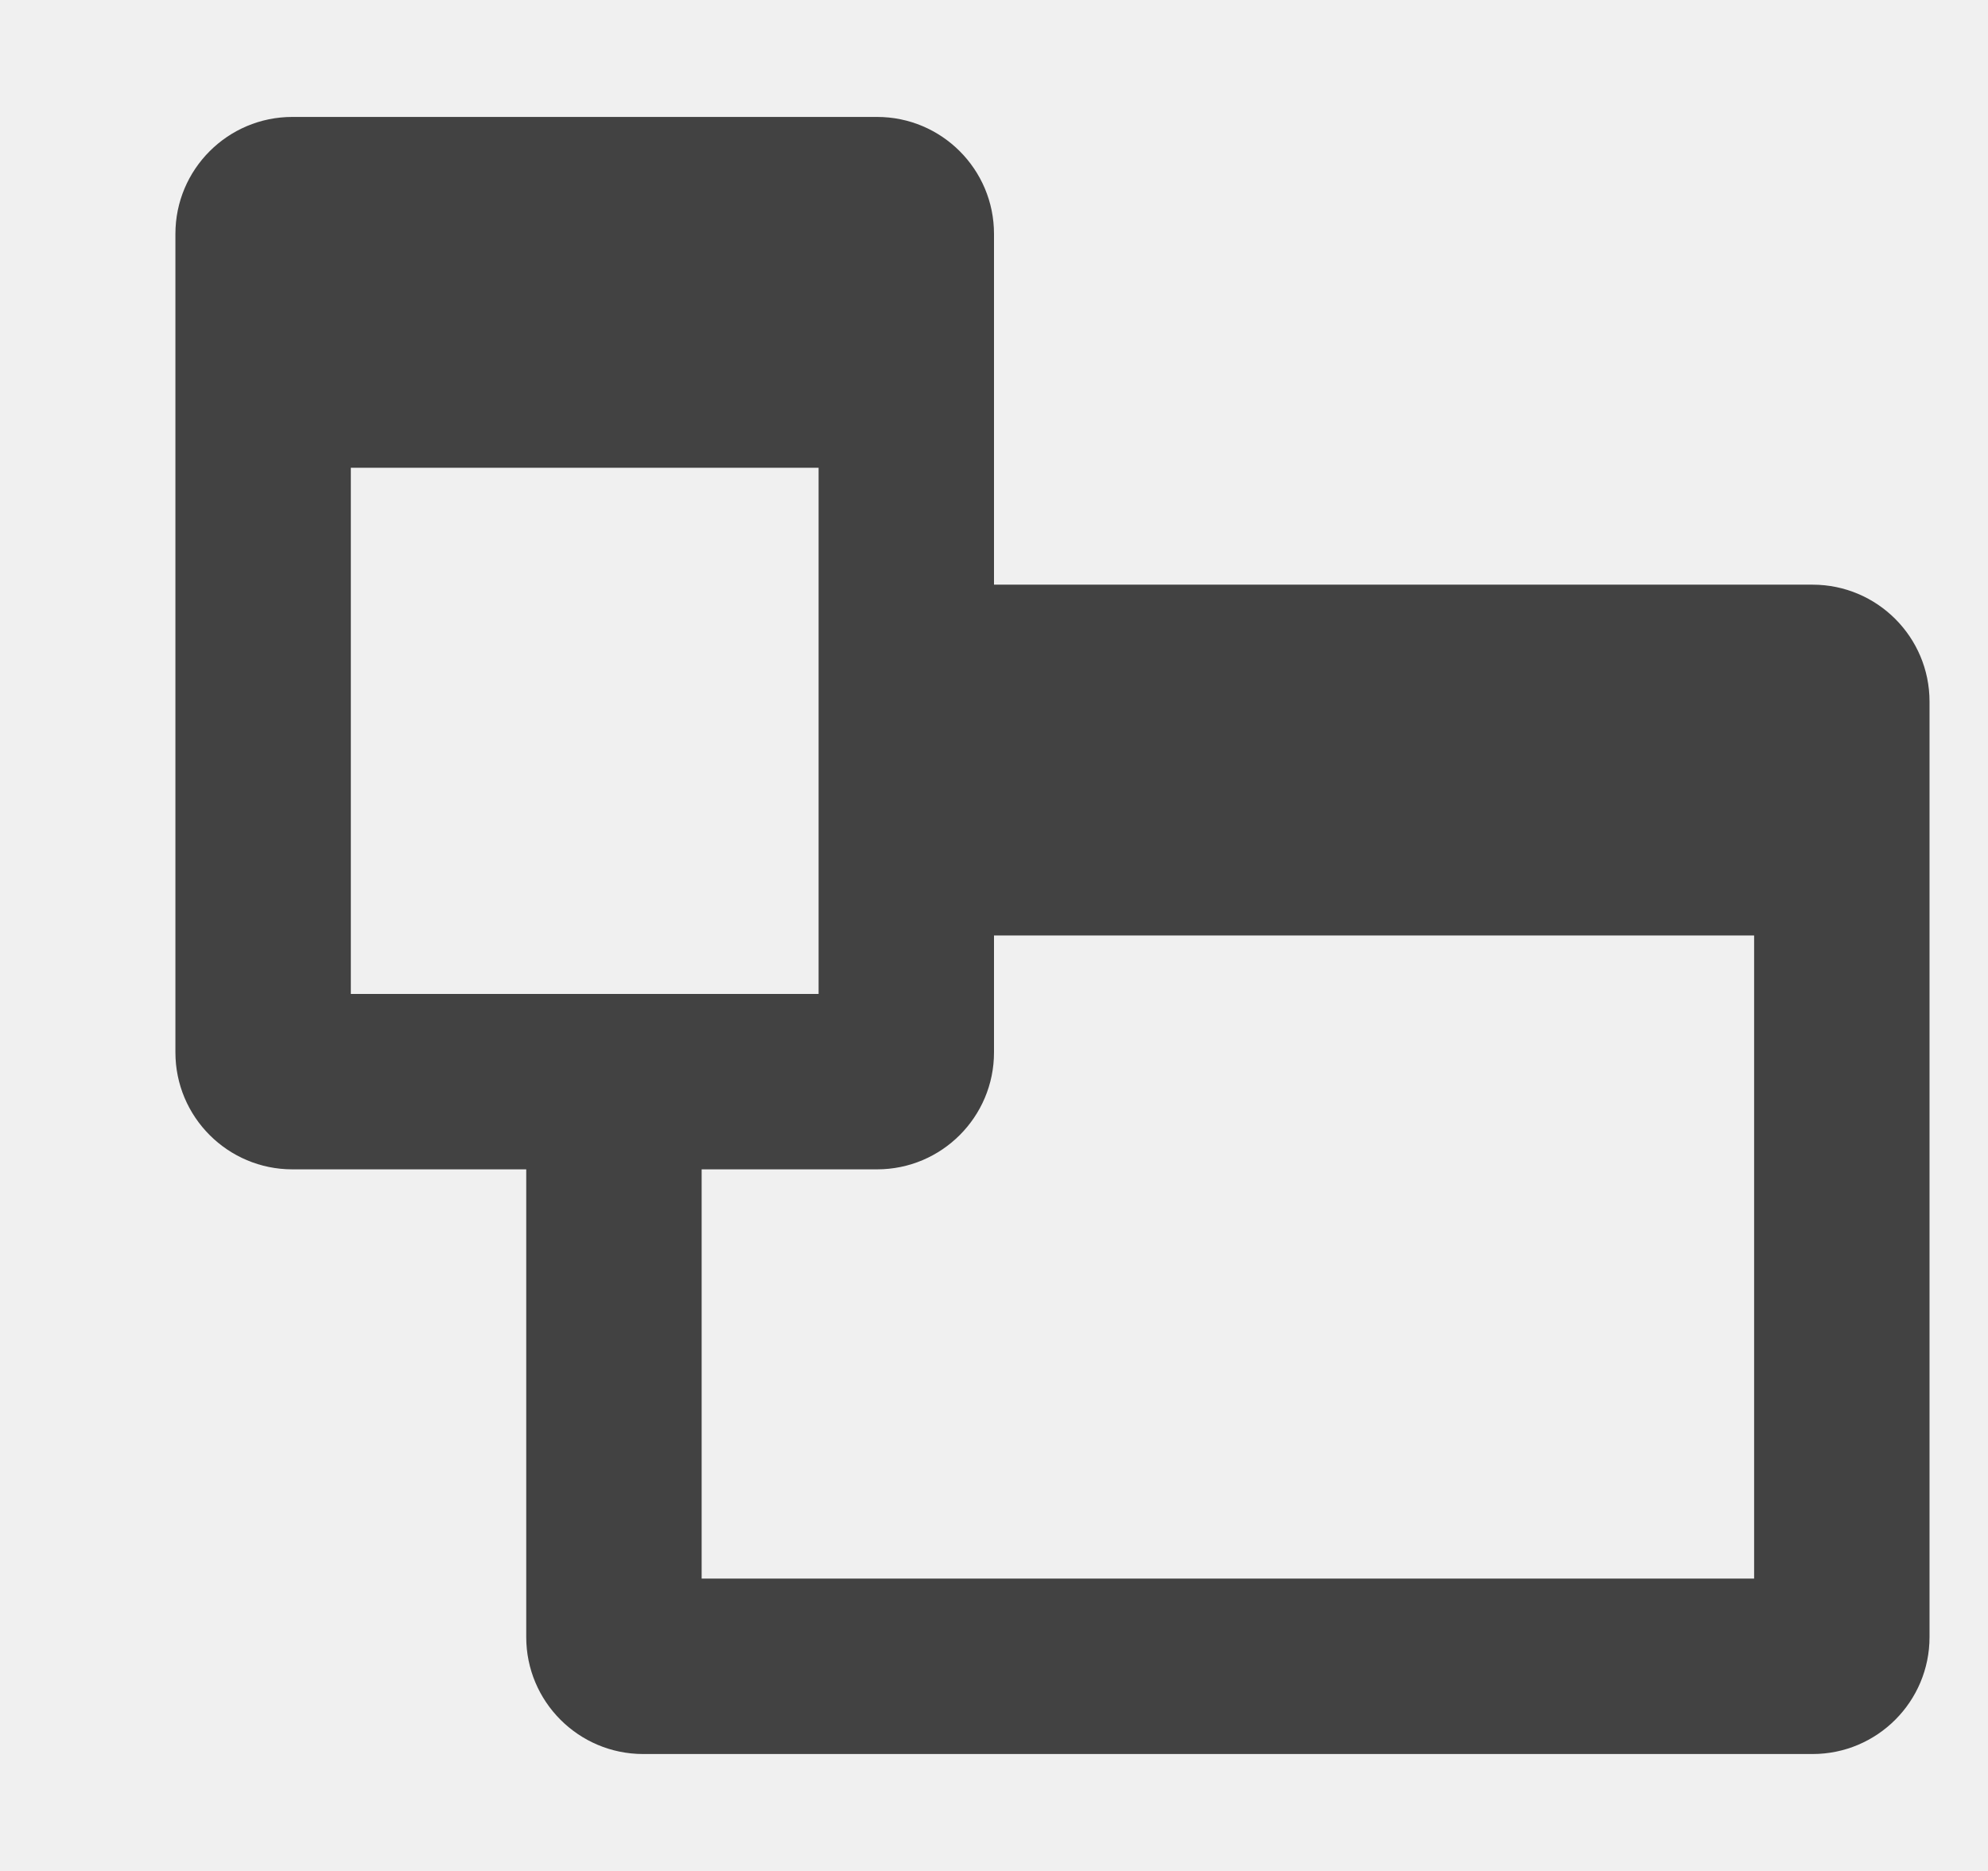
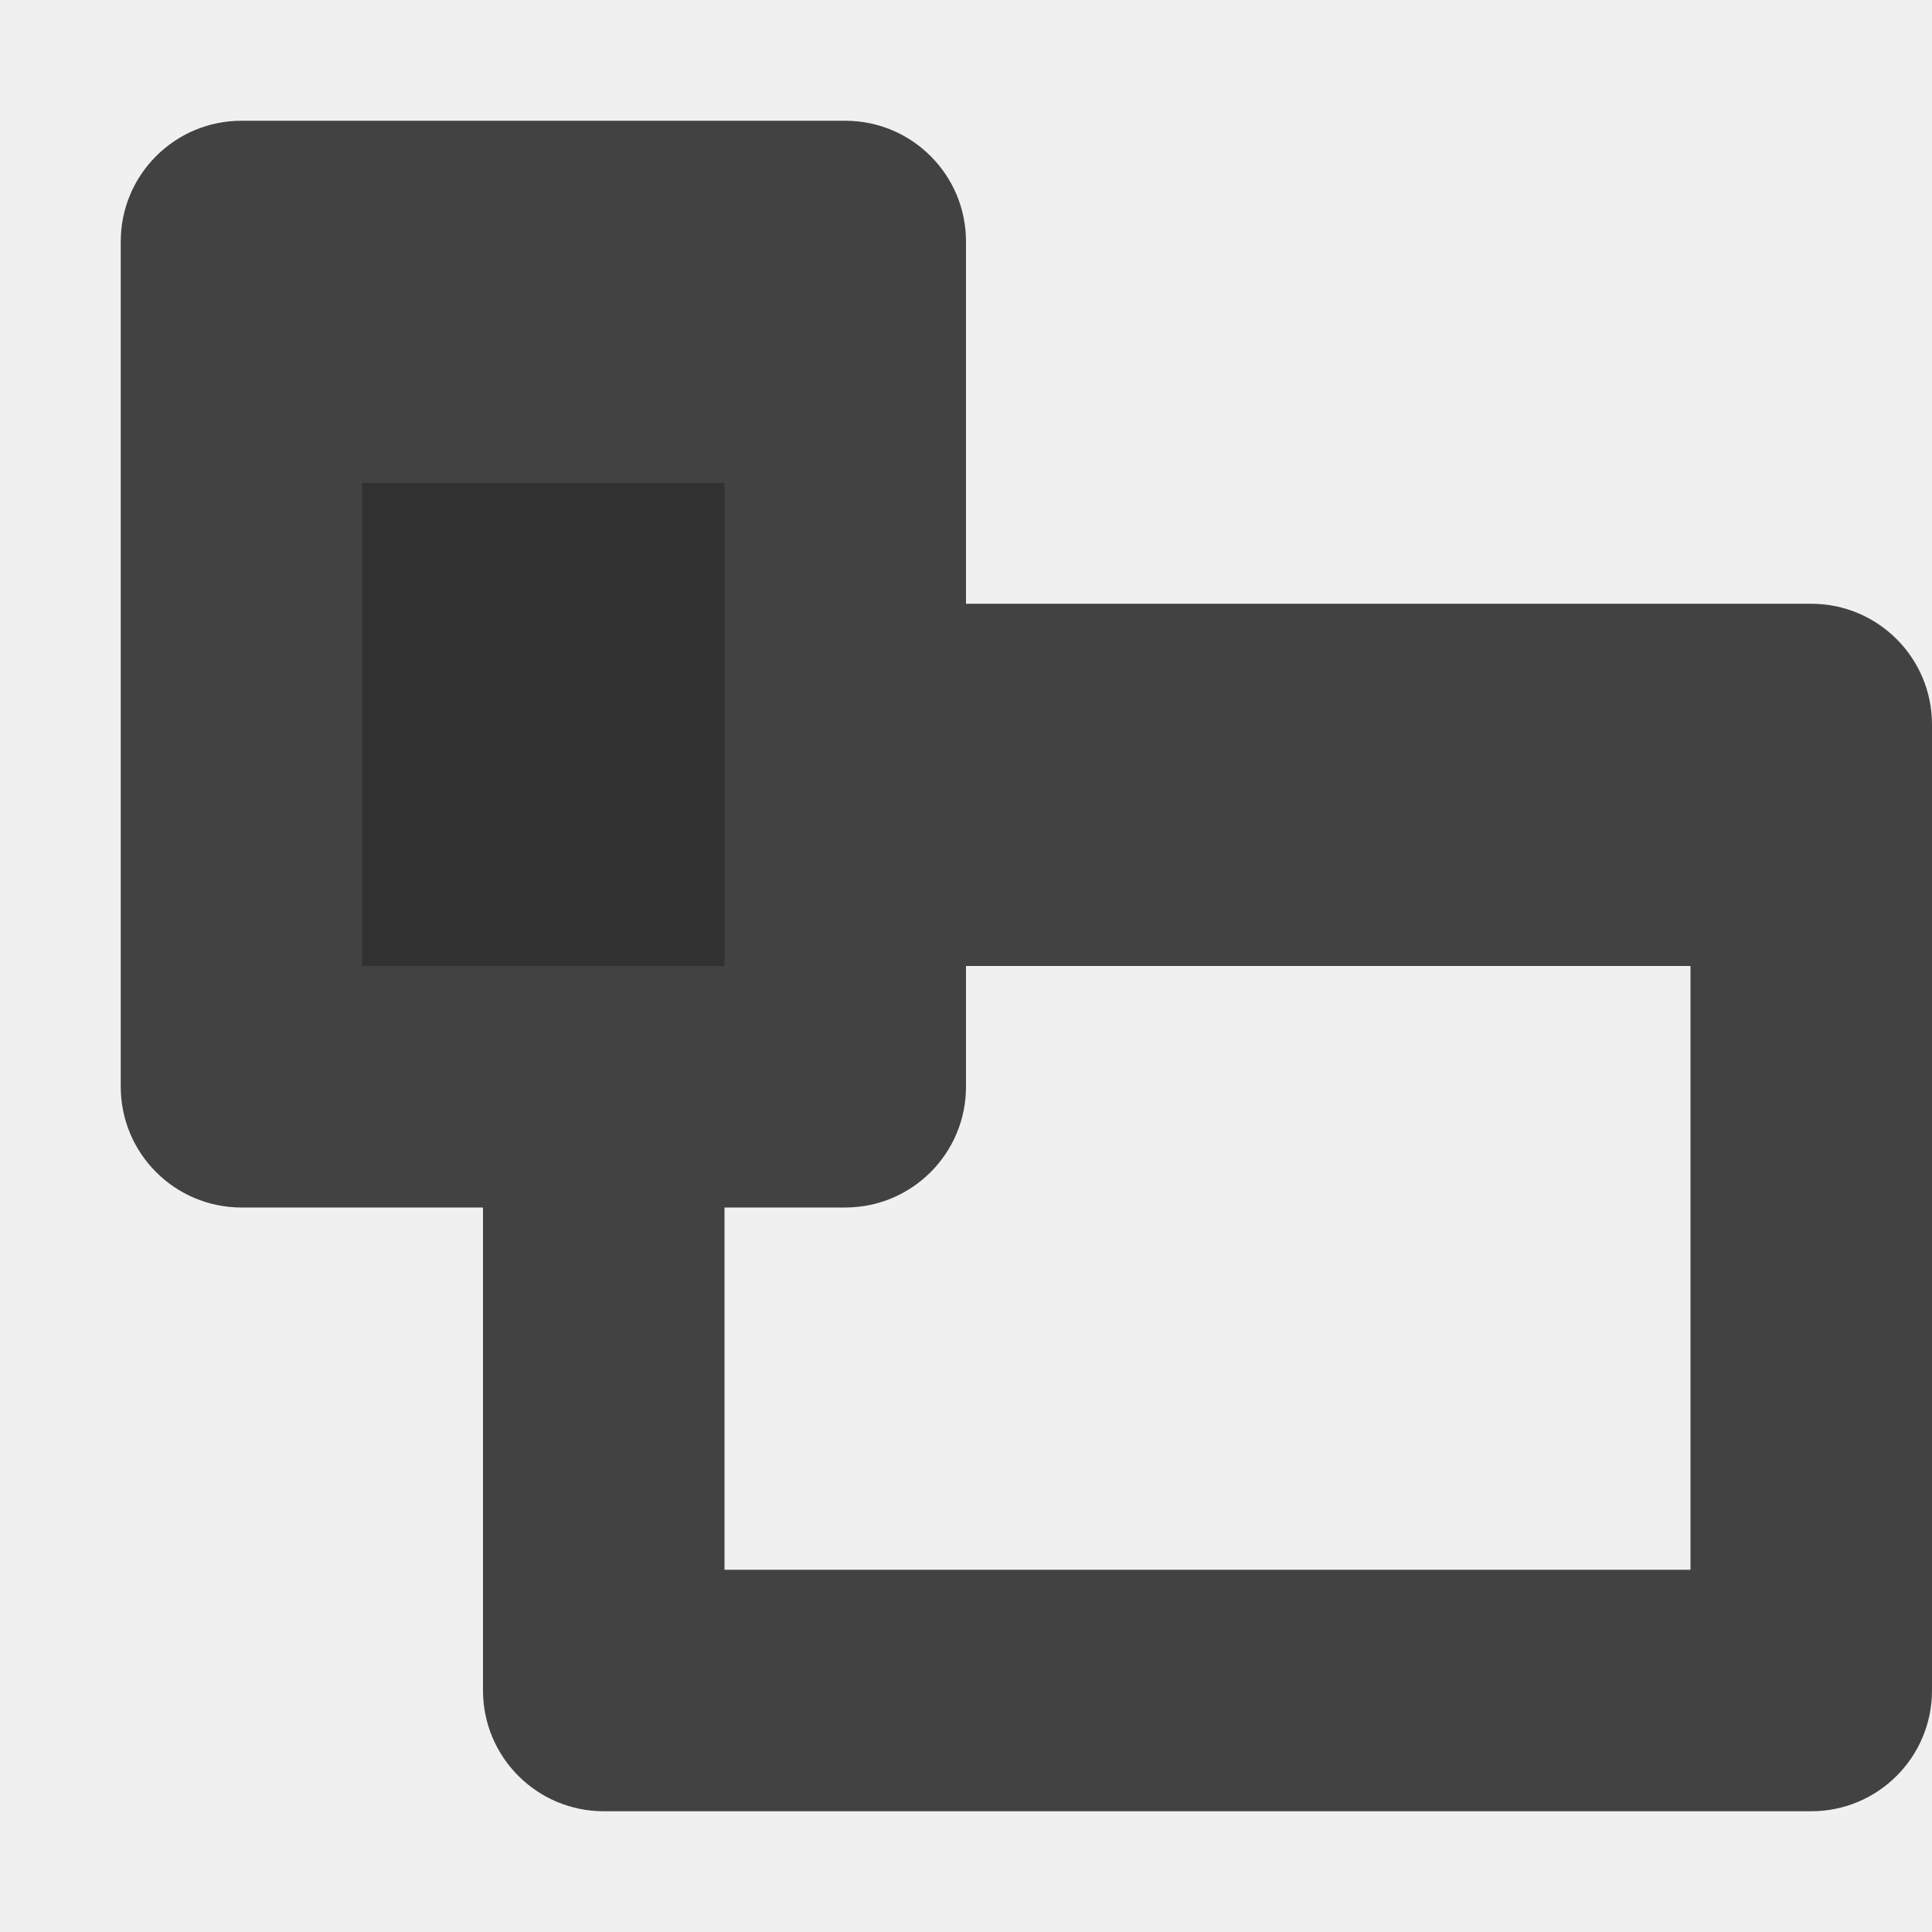
- <svg xmlns="http://www.w3.org/2000/svg" width="17" height="16" viewBox="0 0 17 16" fill="none">
-   <path fill-rule="evenodd" clip-rule="evenodd" d="M7 5V4H3V8.5H4.5H6H7V6.5V5ZM2.5 10H4.5V14C4.5 14.552 4.948 15 5.5 15H15.5C16.052 15 16.5 14.552 16.5 14V6C16.5 5.448 16.052 5 15.5 5H8.5V2C8.5 1.448 8.052 1 7.5 1H2.5C1.948 1 1.5 1.448 1.5 2V9C1.5 9.552 1.948 10 2.5 10ZM7.5 10C8.052 10 8.5 9.552 8.5 9V8H15V13.5H6V10H7.5Z" fill="#424242" />
+ <svg xmlns="http://www.w3.org/2000/svg" width="16" height="16" viewBox="0 0 16 16" fill="none">
+   <mask id="path-1-inside-1" fill="white">
+     <rect x="4" y="5" width="12" height="10" rx="1" />
+   </mask>
+   <rect x="4" y="5" width="12" height="10" rx="1" stroke="#424242" stroke-width="4" mask="url(#path-1-inside-1)" />
+   <mask id="path-2-inside-2" fill="white">
+     <rect x="1" y="1" width="7" height="9" rx="1" />
+   </mask>
+   <rect x="1" y="1" width="7" height="9" rx="1" fill="#313131" stroke="#424242" stroke-width="4" mask="url(#path-2-inside-2)" />
+   <rect x="2" y="2" width="5" height="2" fill="#424242" />
+   <rect x="7" y="6" width="8" height="2" fill="#424242" />
</svg>
